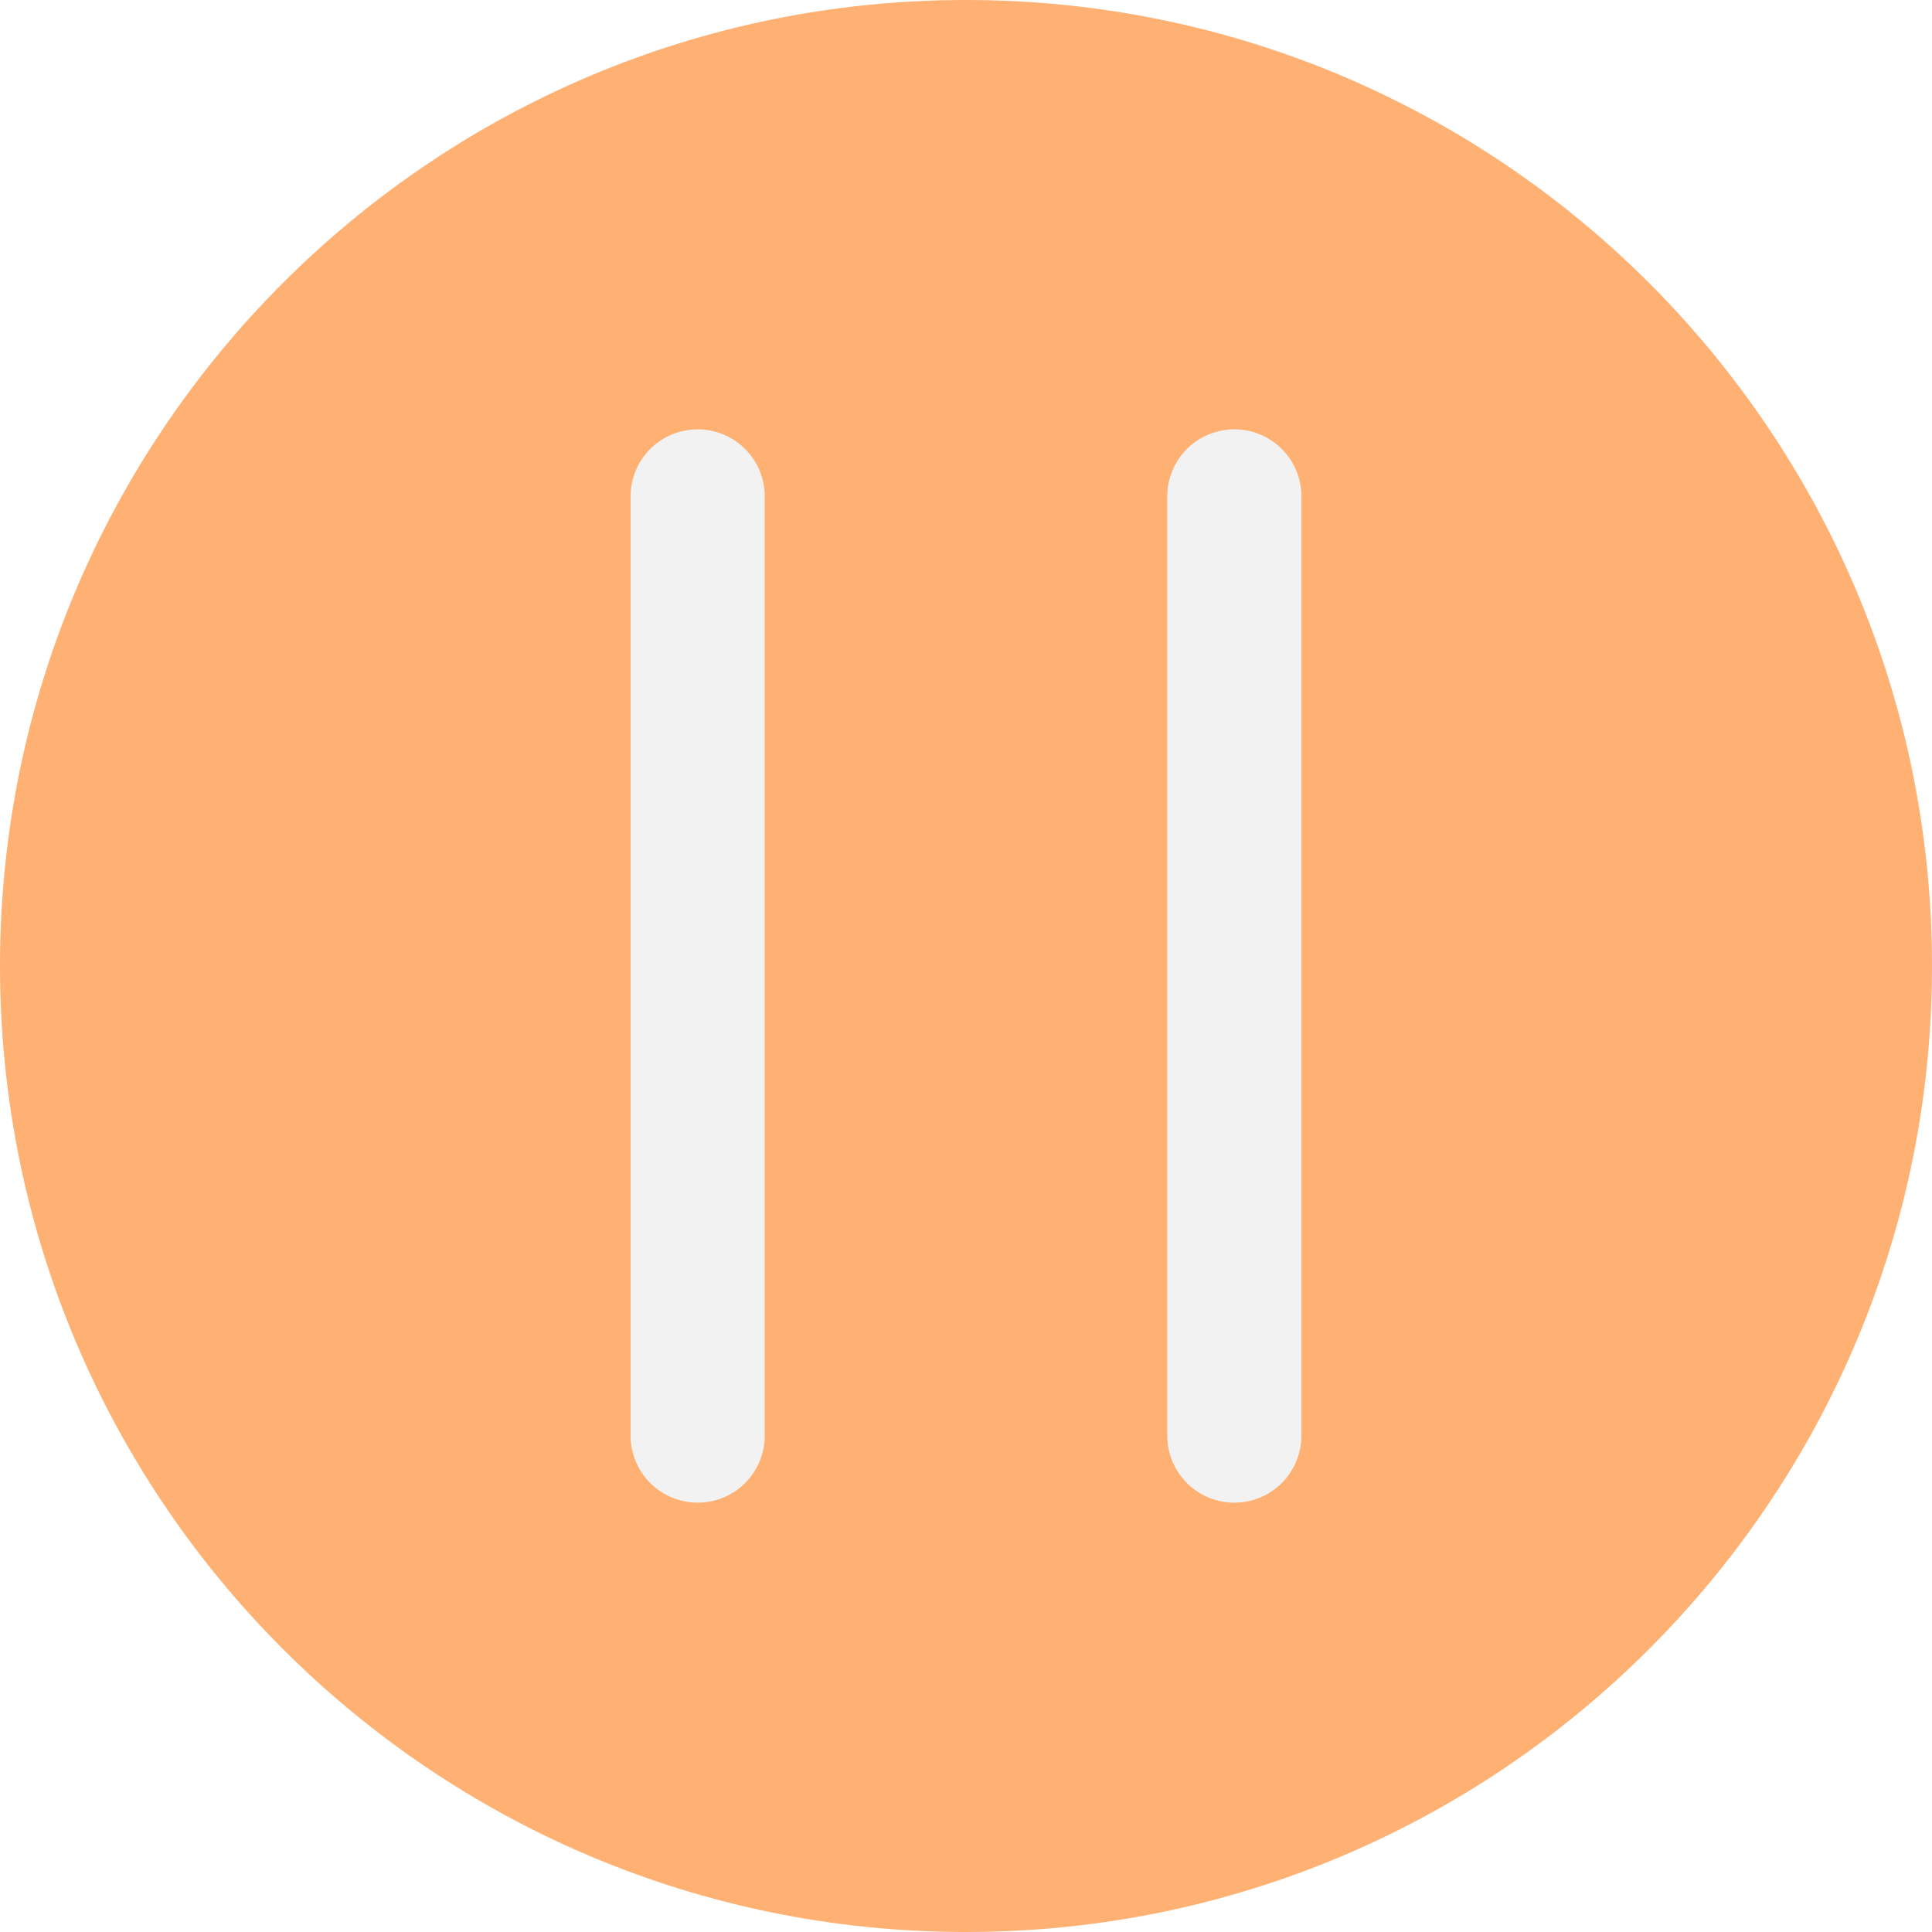
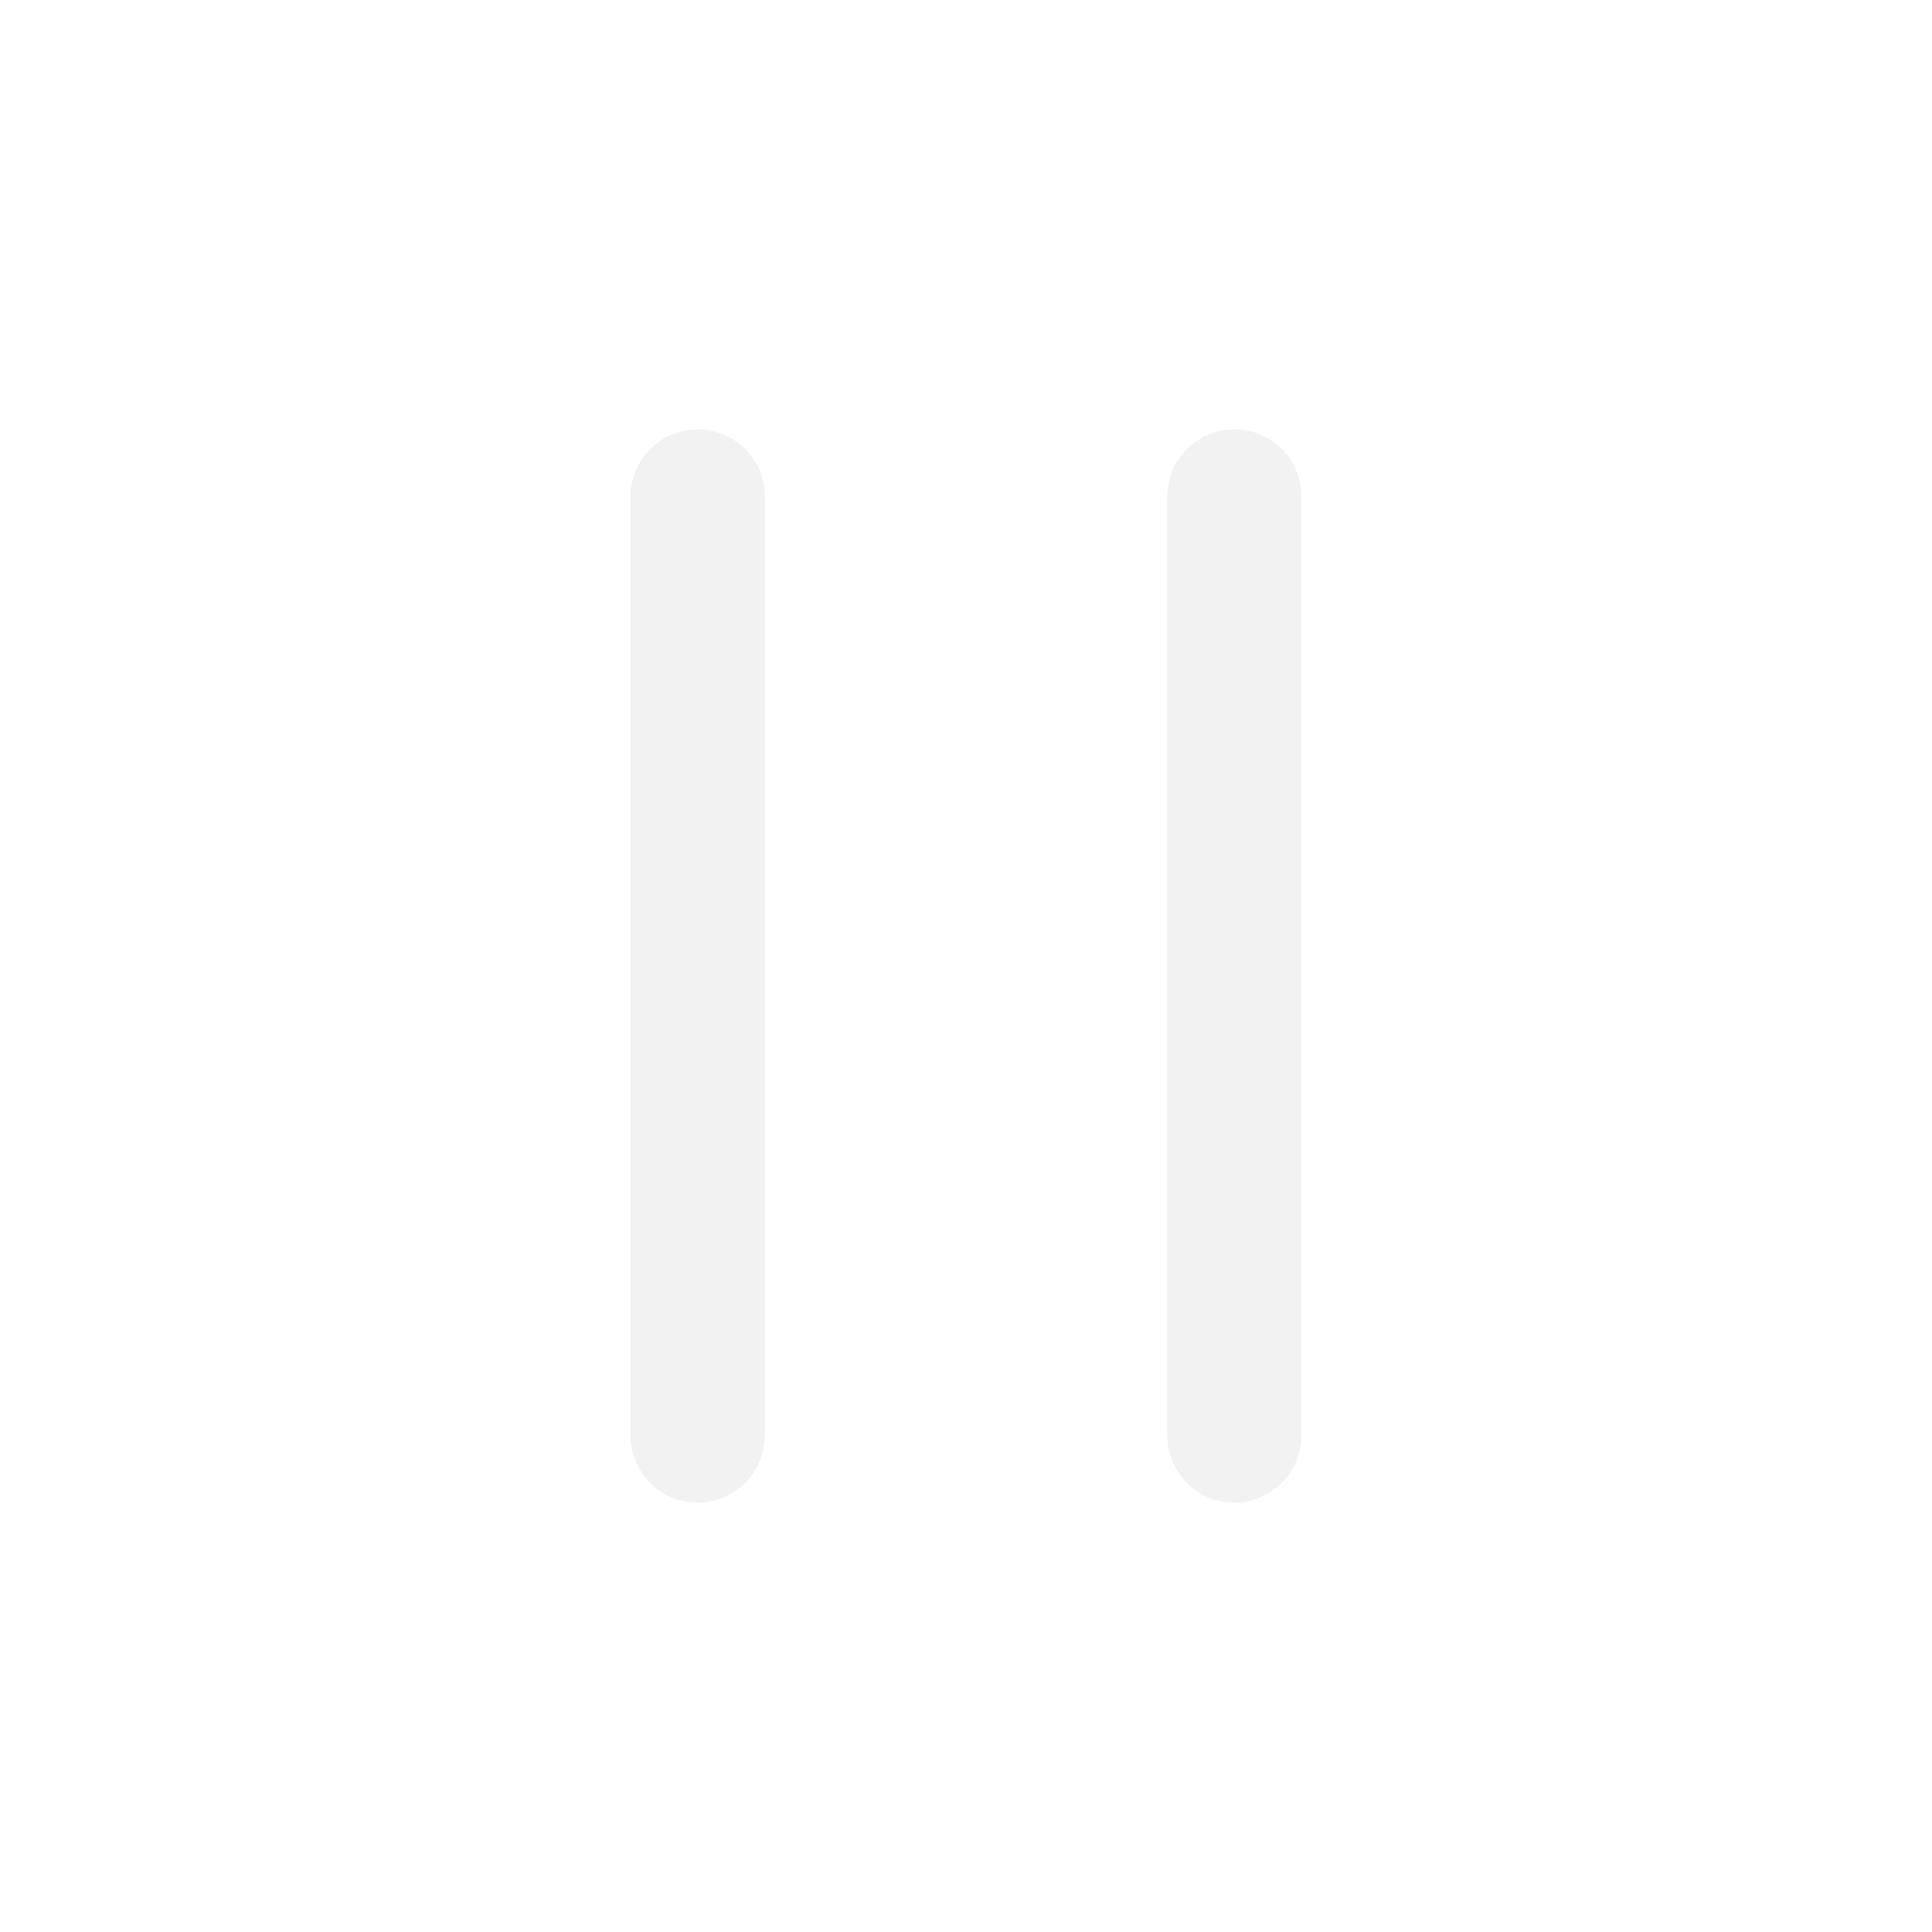
<svg xmlns="http://www.w3.org/2000/svg" width="800px" height="800px" viewBox="-2.4 -2.4 28.80 28.80" fill="none">
-   <g id="SVGRepo_bgCarrier" stroke-width="0">
-     <rect x="-2.4" y="-2.4" width="28.80" height="28.80" rx="14.4" fill="#ffb173" strokewidth="0" />
-   </g>
  <g id="SVGRepo_tracerCarrier" stroke-linecap="round" stroke-linejoin="round" />
  <g id="SVGRepo_iconCarrier">
    <path d="M8 5V19M16 5V19" stroke="#f2f2f2" stroke-width="2" stroke-linecap="round" stroke-linejoin="round" />
  </g>
</svg>
